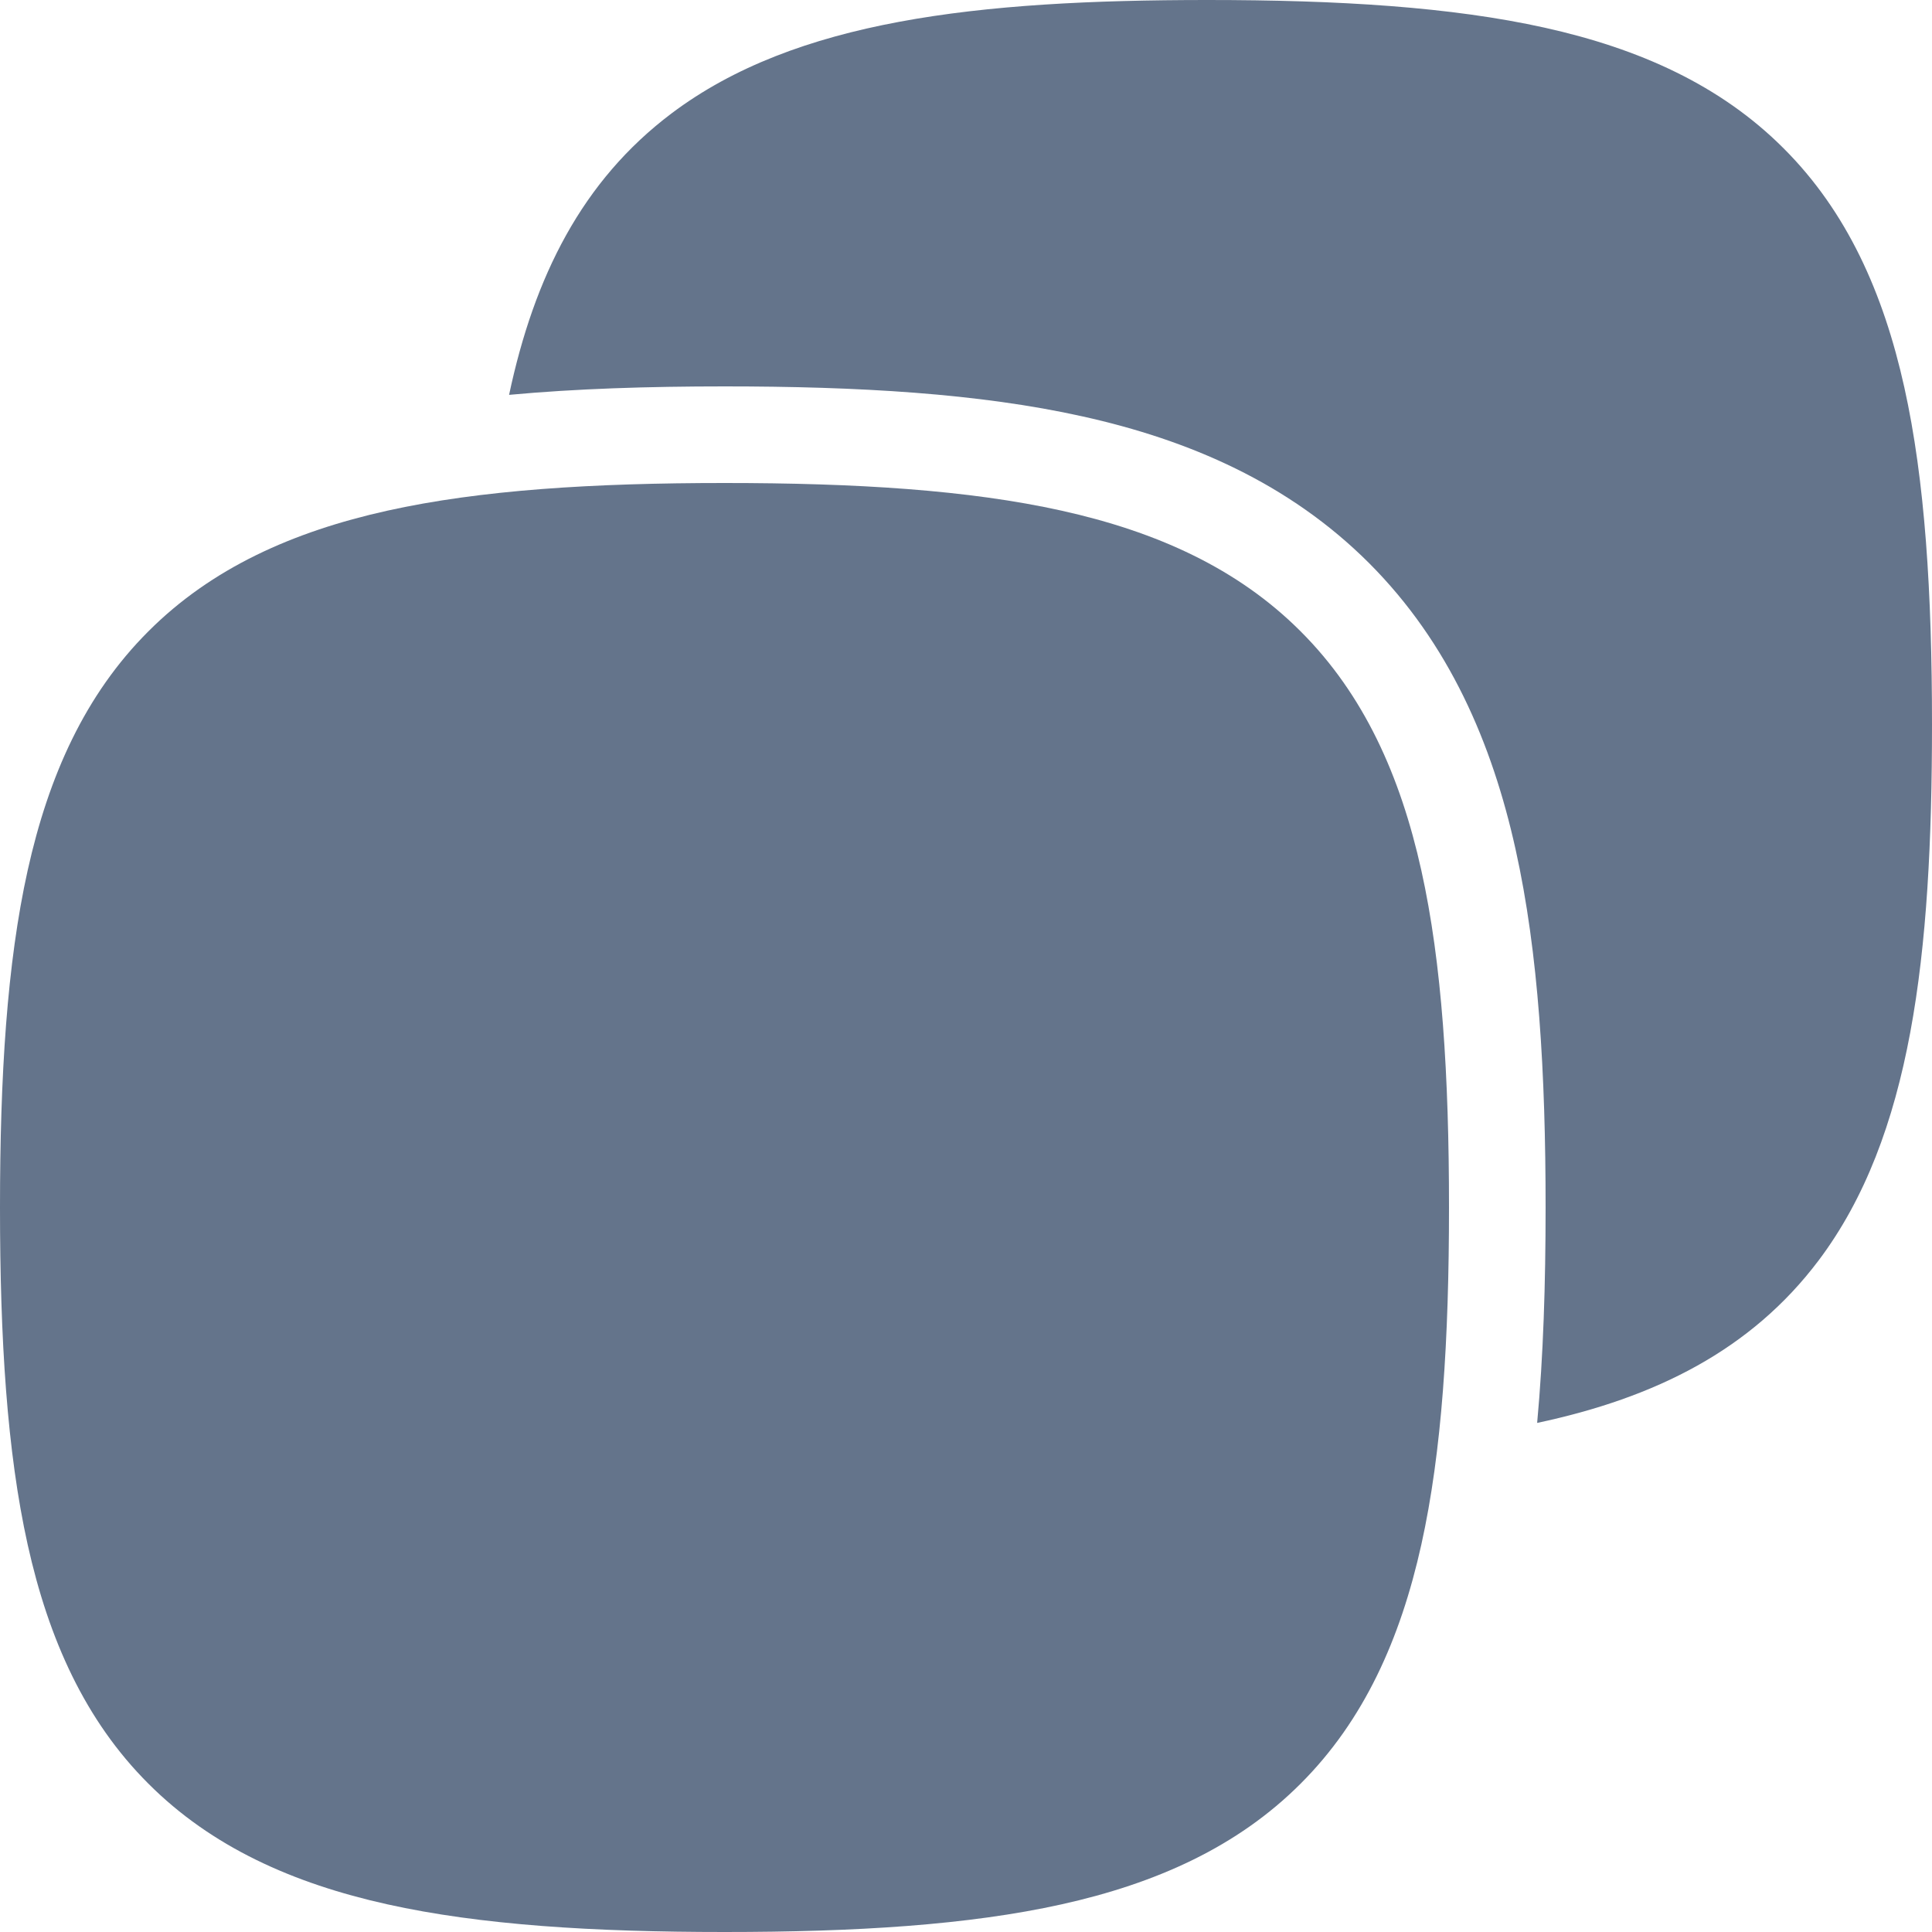
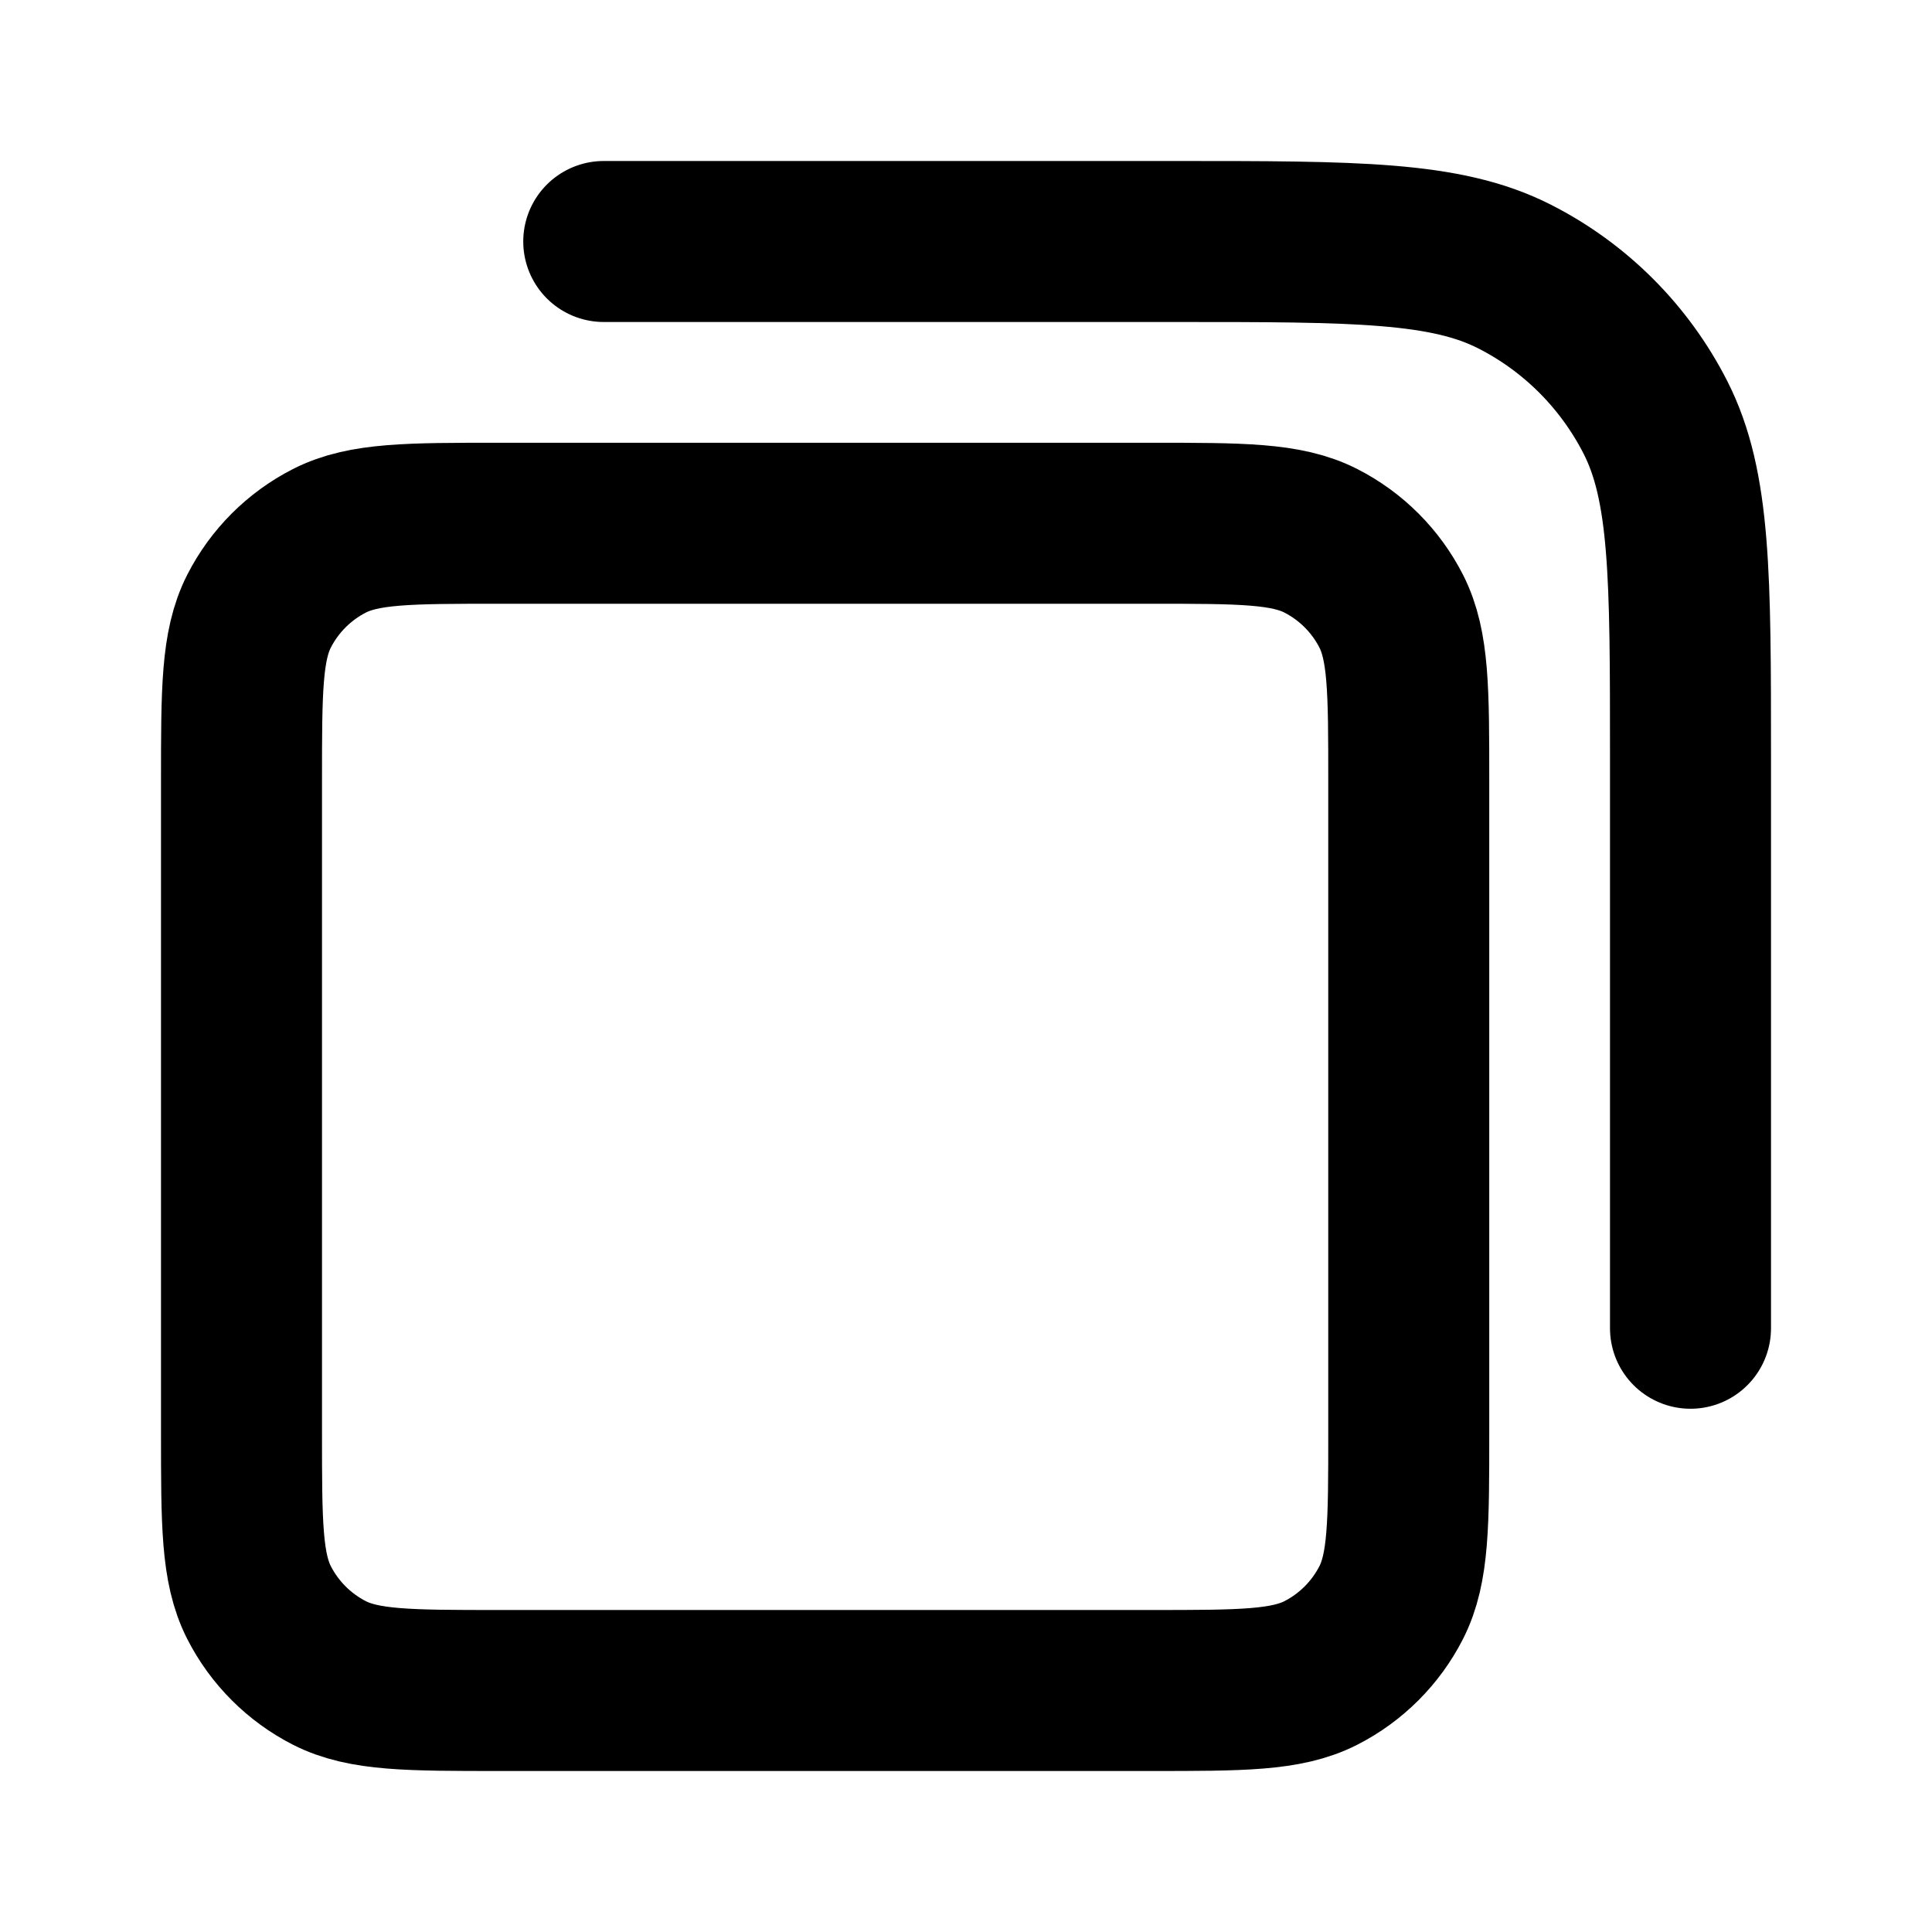
- <svg xmlns="http://www.w3.org/2000/svg" width="24" height="24" viewBox="0 0 24 24" fill="none">
-   <path fill-rule="evenodd" clip-rule="evenodd" d="M13.189 6.344C12.027 6.086 10.633 6 9 6C7.367 6 5.973 6.086 4.811 6.344C3.636 6.605 2.627 7.058 1.843 7.843C1.058 8.627 0.605 9.636 0.344 10.811C0.086 11.973 0 13.367 0 15C0 16.633 0.086 18.027 0.344 19.189C0.605 20.364 1.058 21.373 1.843 22.157C2.627 22.942 3.636 23.395 4.811 23.656C5.973 23.914 7.367 24 9 24C10.633 24 12.027 23.914 13.189 23.656C14.364 23.395 15.373 22.942 16.157 22.157C16.942 21.373 17.395 20.364 17.656 19.189C17.914 18.027 18 16.633 18 15C18 13.367 17.914 11.973 17.656 10.811C17.395 9.636 16.942 8.627 16.157 7.843C15.373 7.058 14.364 6.605 13.189 6.344Z" fill="#64748B" />
-   <path d="M19.095 17.676C19.172 16.843 19.2 15.948 19.2 15C19.2 13.339 19.114 11.841 18.827 10.551C18.535 9.233 18.001 7.99 17.006 6.994C16.01 5.999 14.767 5.465 13.449 5.173C12.159 4.886 10.661 4.8 9 4.8C8.052 4.8 7.157 4.828 6.324 4.905C6.636 3.436 7.23 2.246 8.343 1.408C9.881 0.251 12.137 0 15 0C16.633 0 18.027 0.086 19.189 0.344C20.364 0.605 21.373 1.058 22.157 1.843C22.942 2.627 23.395 3.636 23.656 4.811C23.914 5.972 24 7.367 24 9C24 11.863 23.749 14.119 22.592 15.657C21.754 16.77 20.564 17.364 19.095 17.676Z" fill="#64748B" />
+ <svg xmlns="http://www.w3.org/2000/svg" viewBox="0 0 24 24" fill="none">
+   <g id="SVGRepo_bgCarrier" stroke-width="0" />
+   <g id="SVGRepo_tracerCarrier" stroke-linecap="round" stroke-linejoin="round" />
+   <g id="SVGRepo_iconCarrier">
+     <path d="M7.5 3H14.6C16.84 3 17.96 3 18.816 3.436C19.569 3.819 20.18 4.431 20.564 5.184C21 6.04 21 7.16 21 9.4V16.5M6.2 21H14.3C15.42 21 15.98 21 16.408 20.782C16.784 20.59 17.09 20.284 17.282 19.908C17.5 19.48 17.5 18.92 17.5 17.8V9.7C17.5 8.58 17.5 8.02 17.282 7.592C17.09 7.216 16.784 6.91 16.408 6.718C15.98 6.5 15.42 6.5 14.3 6.5H6.2C5.08 6.5 4.52 6.5 4.092 6.718C3.716 6.91 3.41 7.216 3.218 7.592C3 8.02 3 8.58 3 9.7V17.8C3 18.92 3 19.48 3.218 19.908C3.41 20.284 3.716 20.59 4.092 20.782C4.52 21 5.08 21 6.2 21Z" stroke="#000000" stroke-width="2" stroke-linecap="round" stroke-linejoin="round" />
+   </g>
</svg>
